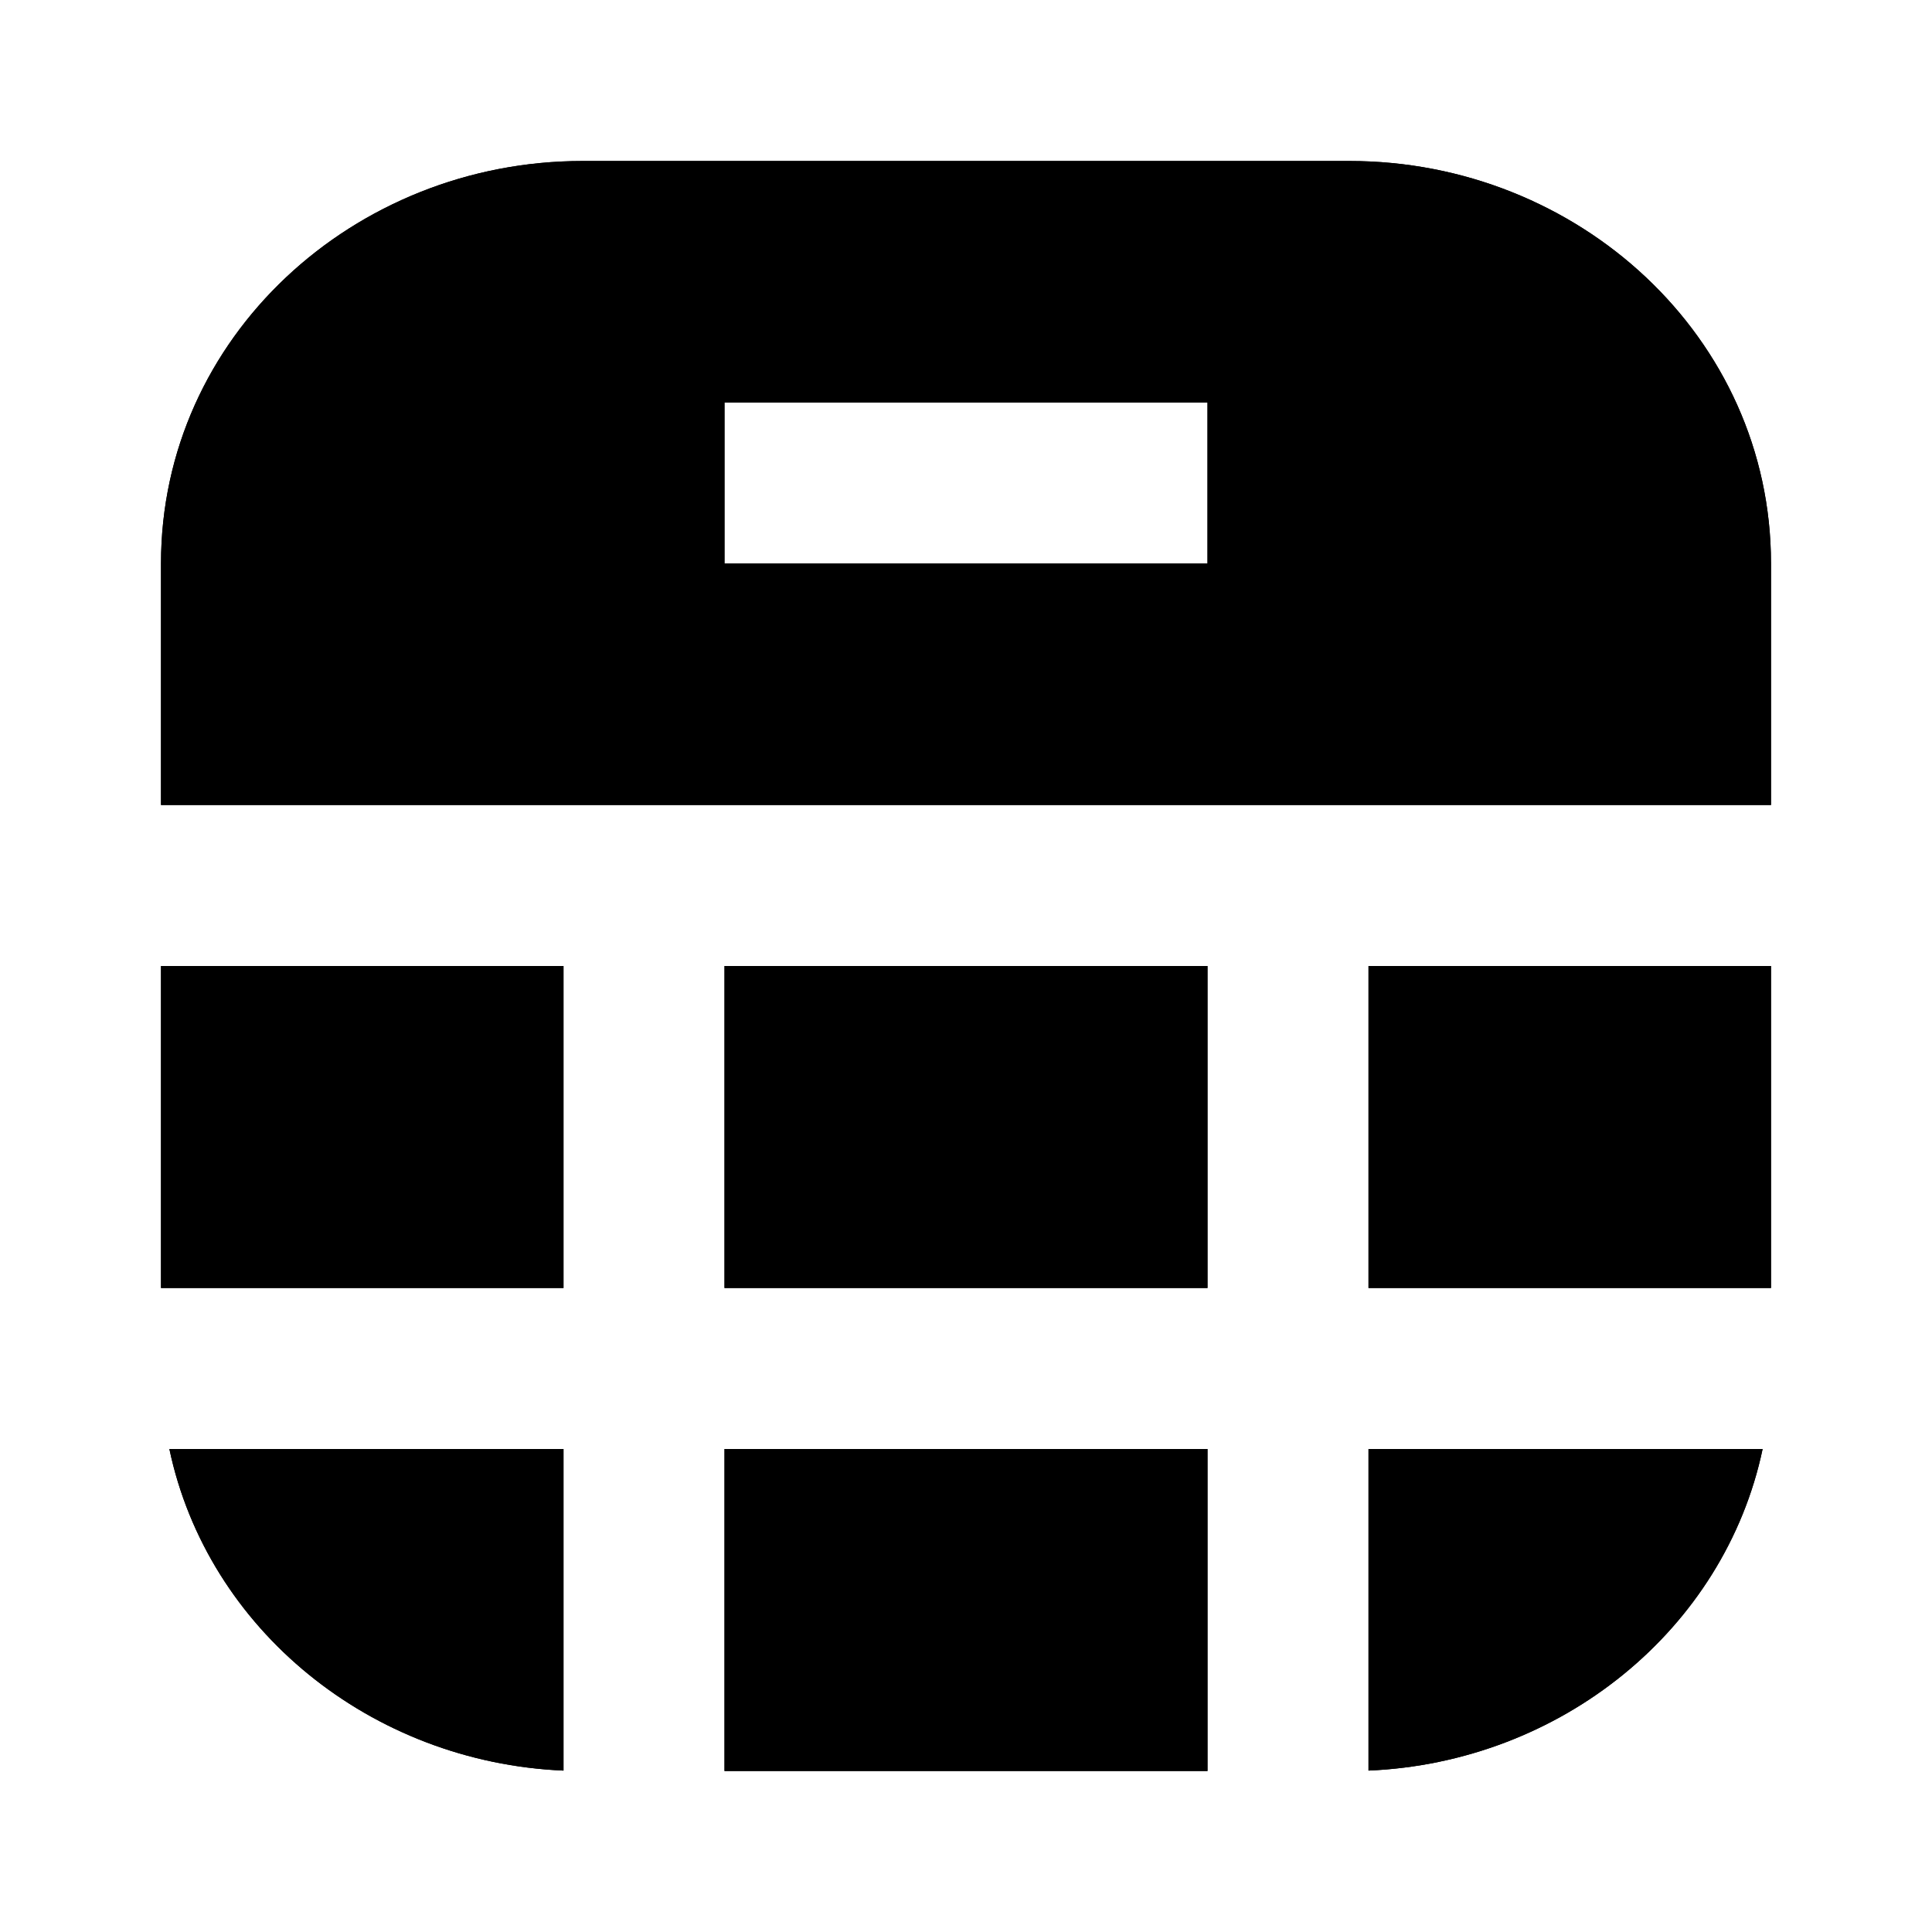
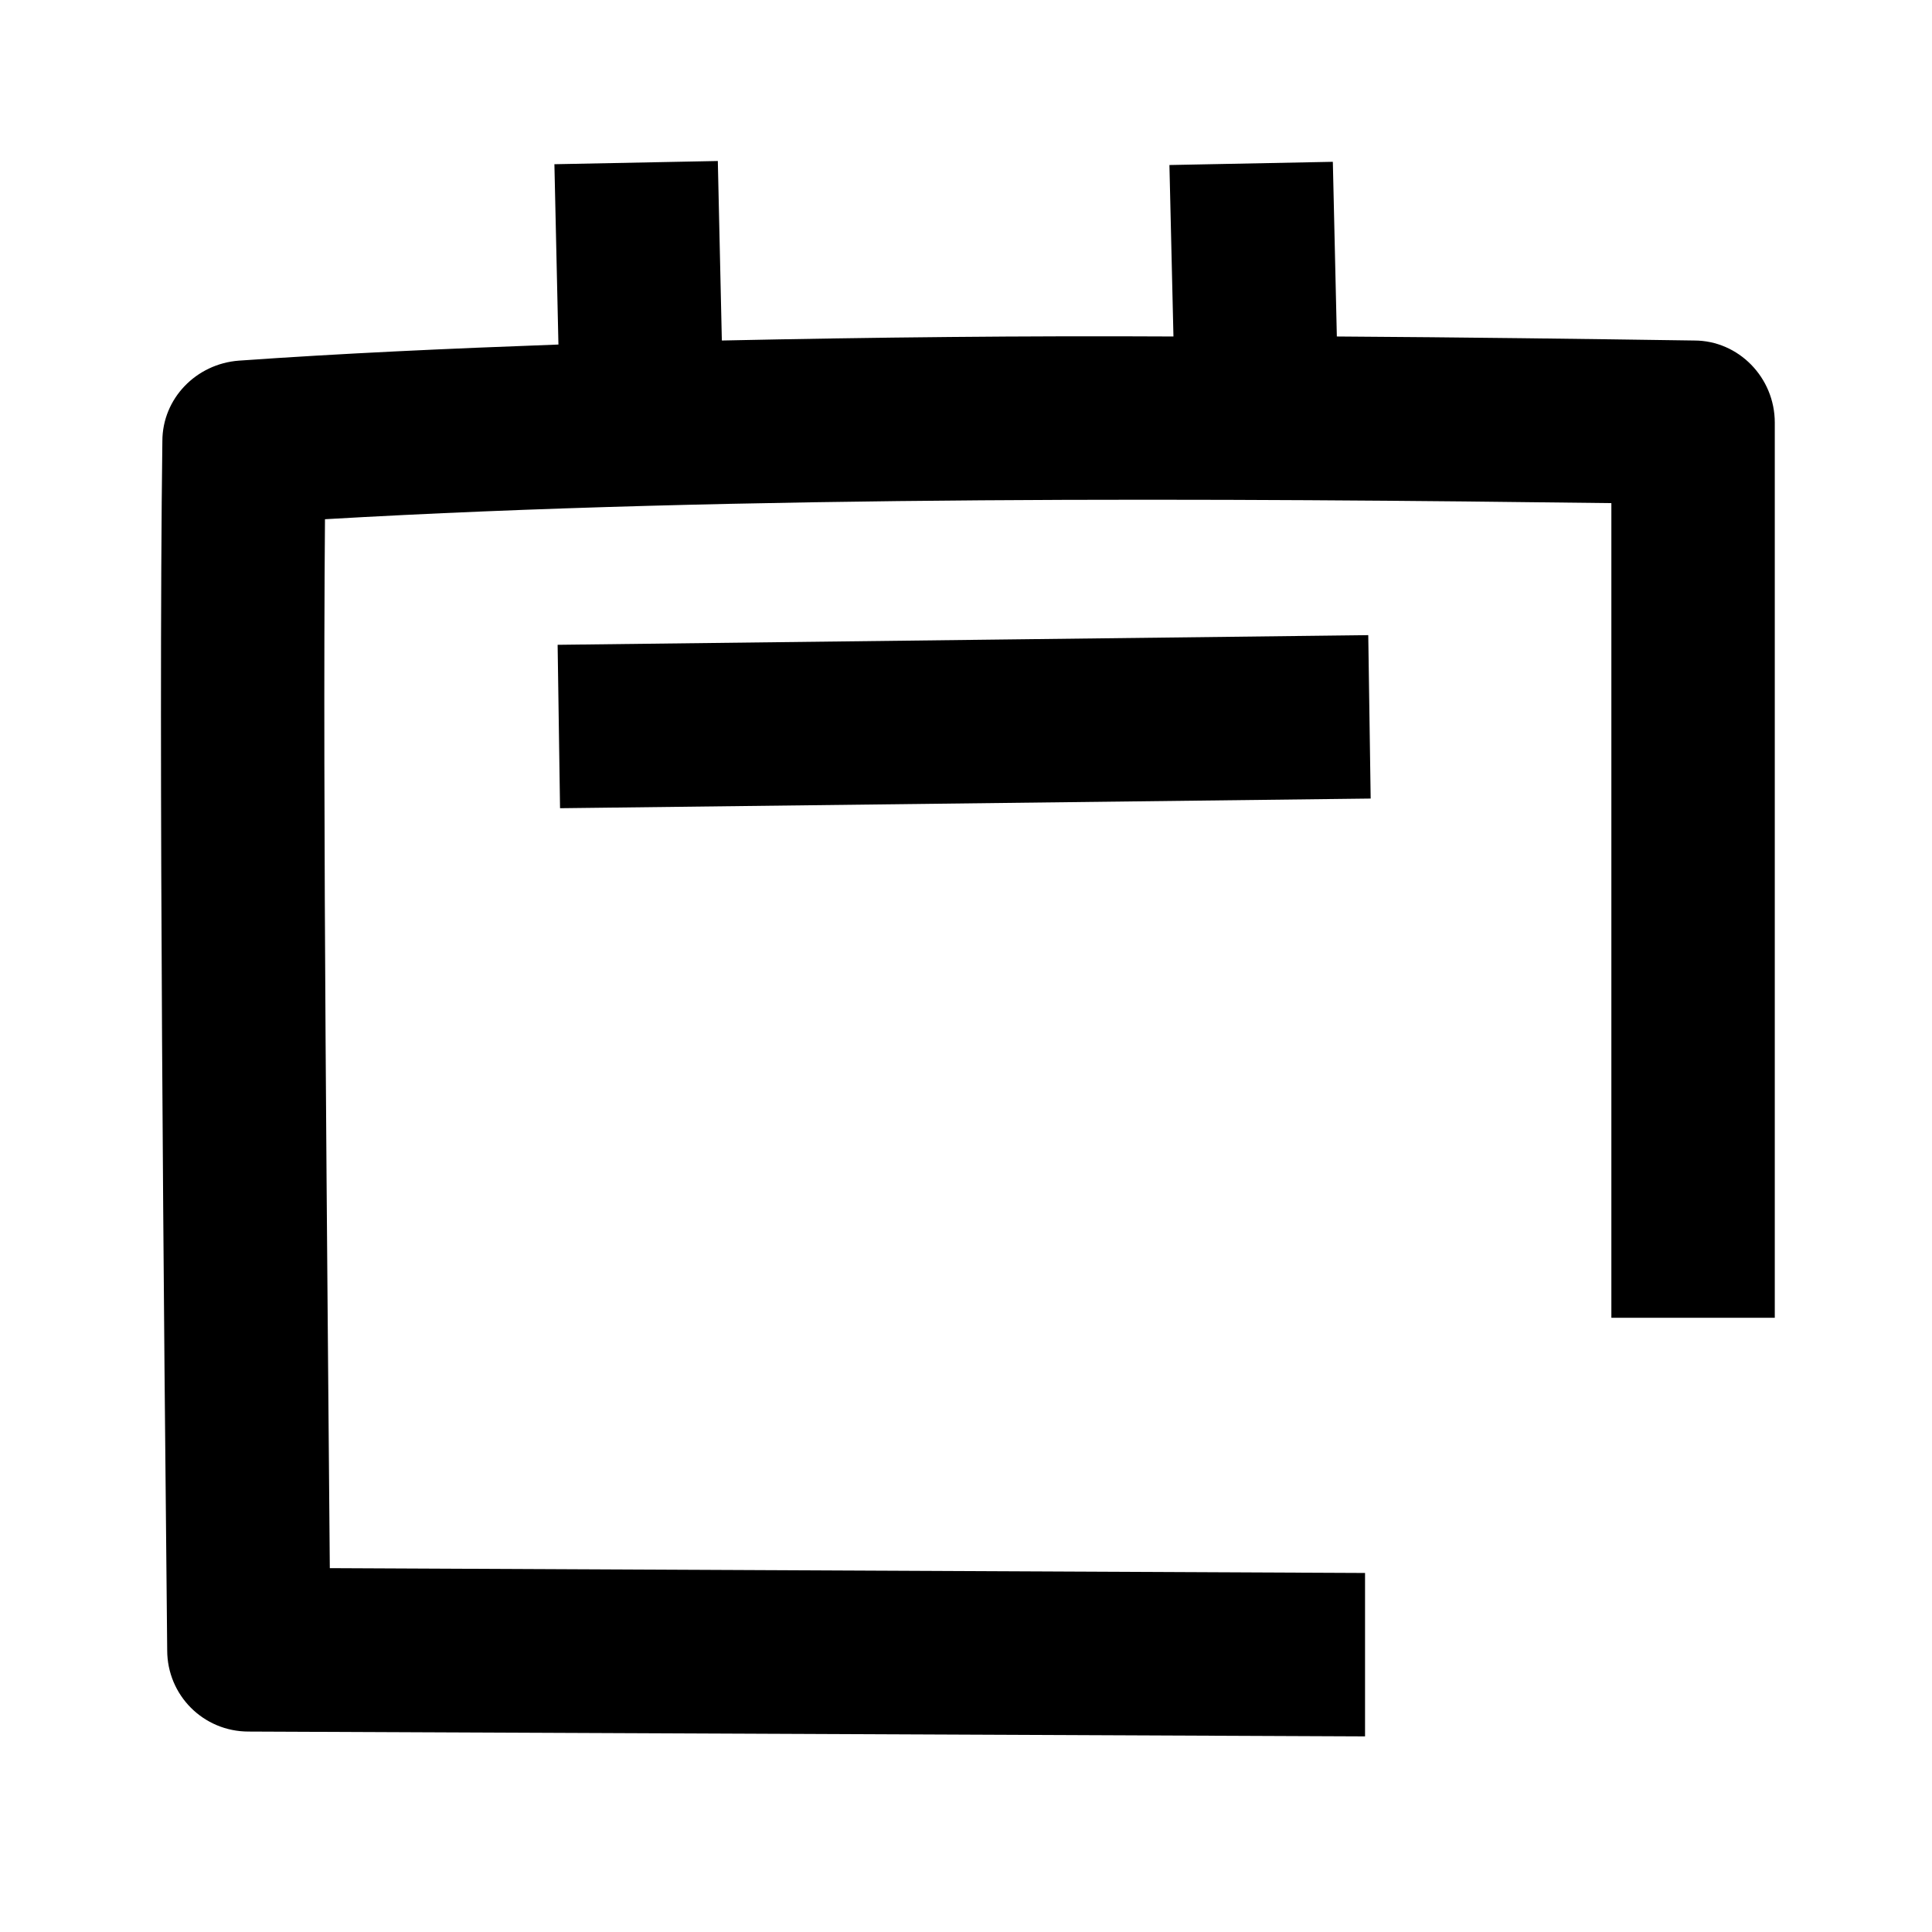
<svg xmlns="http://www.w3.org/2000/svg" width="24" height="24" viewBox="0 0 24 24">
-   <path fill-rule="evenodd" d="M7.235 2C4.399 2 2 4.185 2 7V10H22V7C22 4.185 19.602 2 16.765 2H7.235ZM2 16V12H7V16H2ZM9 16V12H15V16H9ZM15 18H9V22H15V18ZM17 21.995C19.39 21.893 21.423 20.242 21.896 18H17V21.995ZM17 16V12H22V16H17ZM2.104 18H7V21.995C4.61 21.893 2.577 20.242 2.104 18ZM9 7H15V5H9V7Z" />
-   <path fill-rule="evenodd" d="M7.235 2C4.399 2 2 4.185 2 7V10H22V7C22 4.185 19.602 2 16.765 2H7.235ZM22 12H17V16H22V12ZM21.896 18H17V21.995C19.39 21.893 21.423 20.242 21.896 18ZM15 22V18H9V22H15ZM7 21.995V18H2.104C2.577 20.242 4.61 21.893 7 21.995ZM2 16H7V12H2V16ZM9 7H15V5H9V7ZM9 12H15V16H9V12Z" />
+   <path d="M6.957 10.04L6.927 8.01L16.997 7.89L17.027 9.92L6.957 10.04ZM16.607 4.18C18.177 4.19 19.677 4.21 21.047 4.23C21.597 4.23 22.047 4.69 22.047 5.25V16.37H20.017V6.25C15.287 6.19 9.197 6.15 4.037 6.45C4.007 10.06 4.067 15.74 4.097 19.48L16.957 19.54V21.57L3.087 21.51C2.527 21.51 2.077 21.06 2.077 20.5C2.037 16.52 1.967 9.29 2.017 5.48C2.017 4.95 2.437 4.52 2.967 4.48C4.237 4.39 5.567 4.33 6.937 4.28L6.887 2.04L8.917 2L8.967 4.23C10.847 4.19 12.747 4.17 14.577 4.18L14.527 2.05L16.557 2.01L16.607 4.19V4.18Z" />
</svg>
